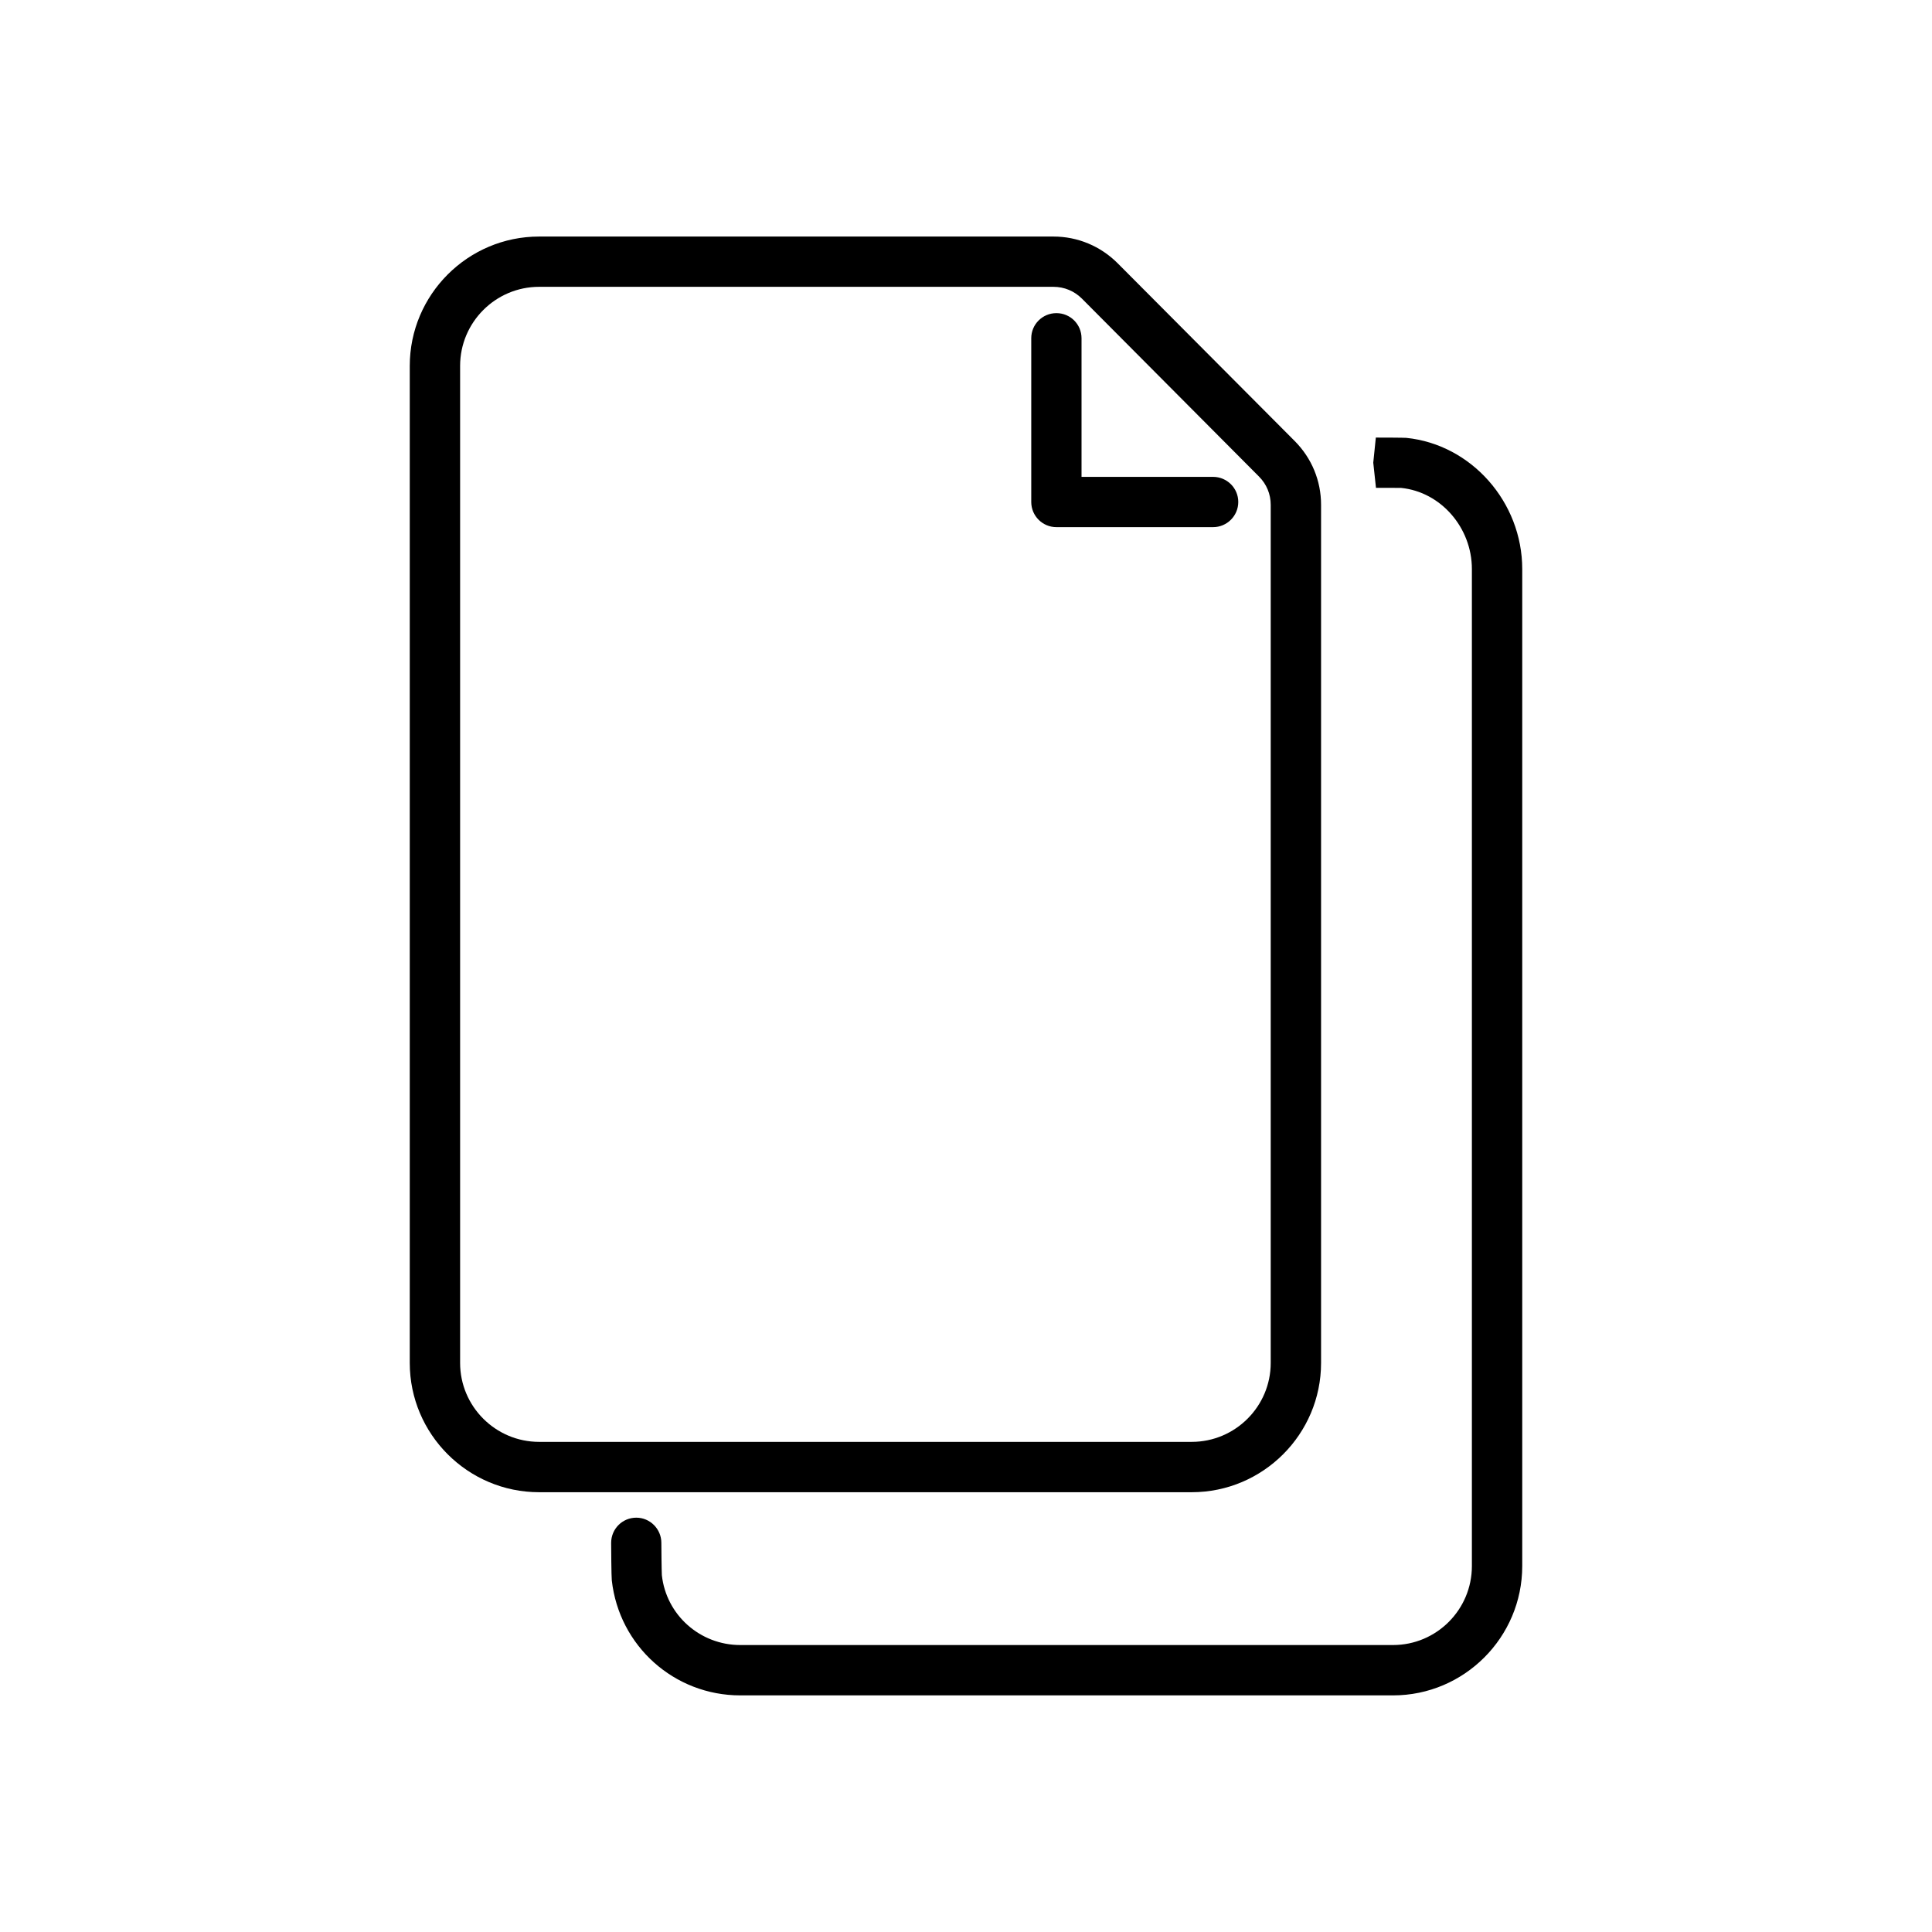
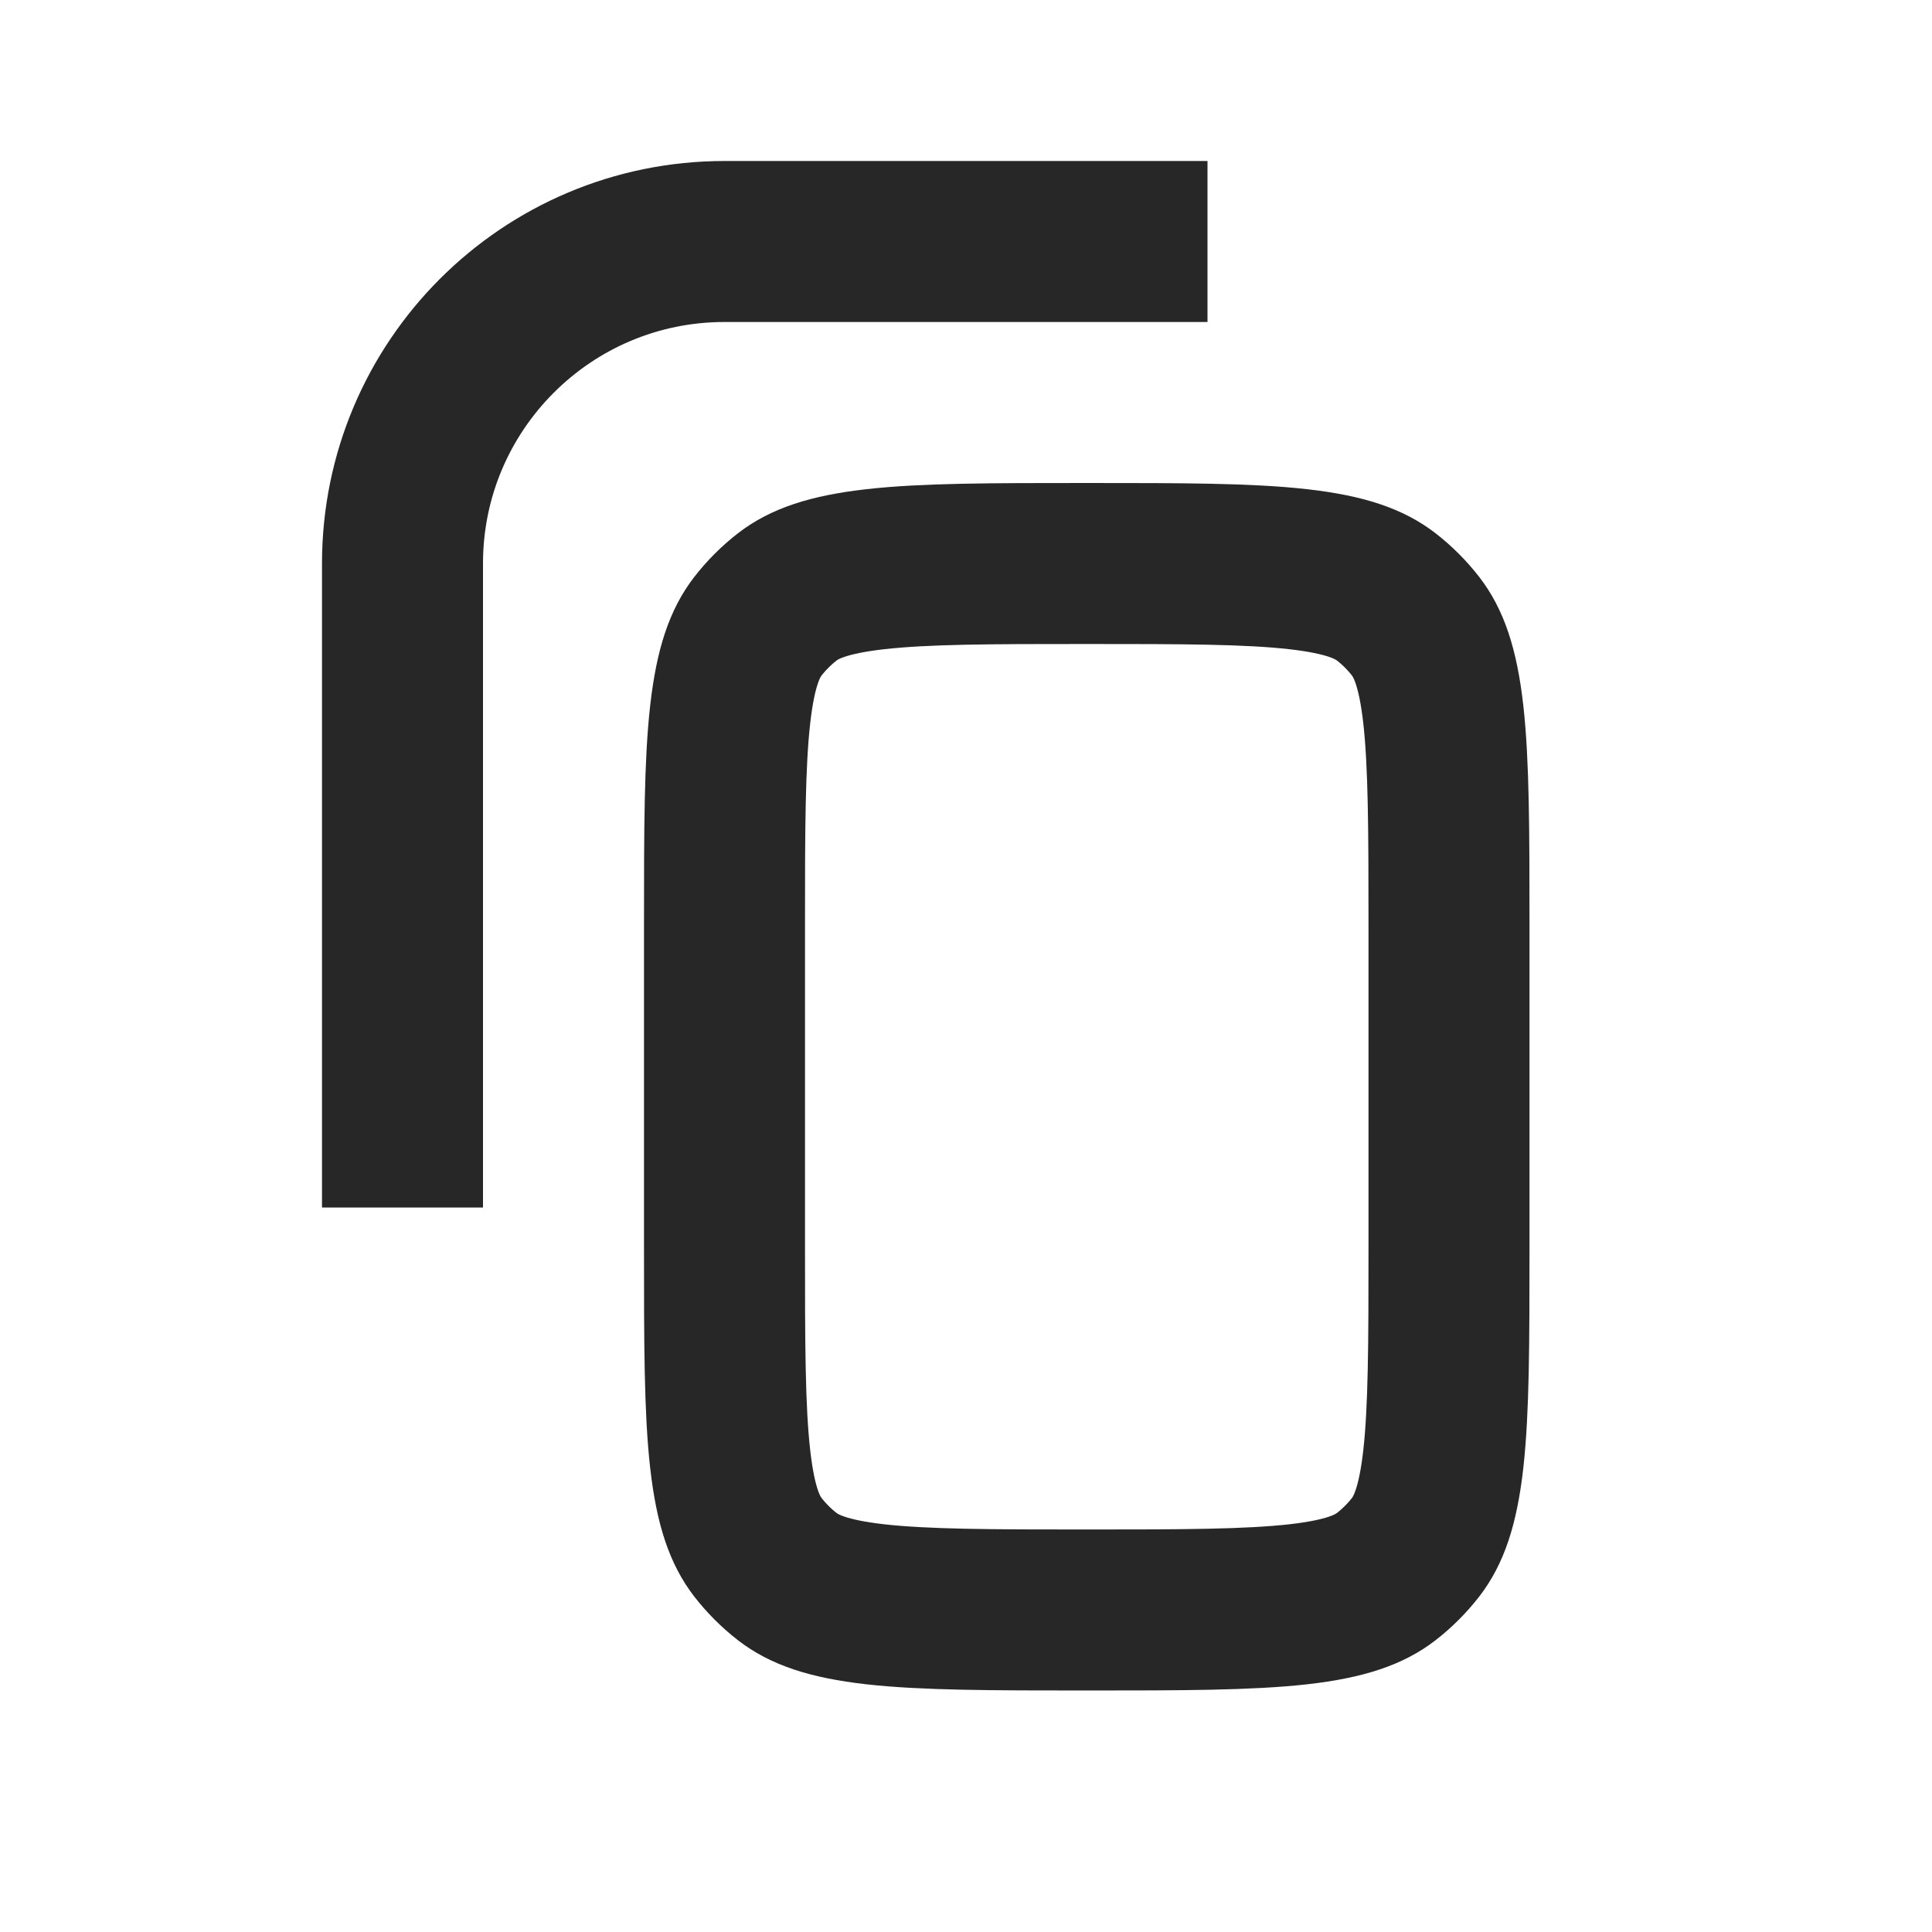
- <svg xmlns="http://www.w3.org/2000/svg" fill="#000000" width="800px" height="800px" viewBox="0 0 270.92 270.92" style="shape-rendering:geometricPrecision; text-rendering:geometricPrecision; image-rendering:optimizeQuality; fill-rule:evenodd; clip-rule:evenodd" version="1.1" xml:space="preserve">
-   <defs>
-     <style type="text/css">
-    
-     .fil0 {fill:black;fill-rule:nonzero}
-    
-   </style>
-   </defs>
-   <g id="Layer_x0020_1">
-     <path class="fil0" d="M64.52 191.12l0 -139.81c0,-6.11 4.97,-11.09 11.08,-11.09l72.12 0c1.53,0 2.94,0.6 4,1.66l24.82 24.94c1.07,1.07 1.65,2.47 1.65,3.97l0 120.33c0,6.1 -4.97,11.07 -11.08,11.07l-91.51 0c-6.11,0 -11.08,-4.97 -11.08,-11.07zm132.68 -129.72c-0.46,-0.03 -3.17,-0.04 -4.27,-0.04l-0.36 3.52 0.38 3.53c0.91,0 3.08,-0.01 3.54,0.01 5.57,0.57 9.91,5.58 9.91,11.38l0 139.8c0,6.12 -4.96,11.08 -11.06,11.08l-91.53 0c-5.65,0 -10.39,-4.22 -11,-9.8 -0.04,-0.71 -0.07,-4.04 -0.07,-4.53 0,-1.94 -1.58,-3.53 -3.51,-3.53 -1.97,0 -3.53,1.59 -3.53,3.53 0,0.6 0.03,4.71 0.09,5.25 1.02,9.21 8.75,16.14 18.02,16.14l91.53 0c9.98,0 18.12,-8.14 18.12,-18.14l0 -139.8c0,-9.39 -7.13,-17.47 -16.26,-18.4zm-23.56 8.99c0,-1.95 -1.59,-3.52 -3.53,-3.52l-18.45 0 0 -19.44c0,-1.95 -1.57,-3.52 -3.52,-3.52 -1.95,0 -3.53,1.57 -3.53,3.52l0 22.96c0,1.95 1.58,3.53 3.53,3.53l21.97 0c1.94,0 3.53,-1.58 3.53,-3.53zm11.61 120.73l0 -120.33c0,-3.38 -1.31,-6.54 -3.69,-8.94l-24.84 -24.94c-2.4,-2.4 -5.6,-3.74 -9,-3.74l-72.12 0c-10,0 -18.14,8.14 -18.14,18.14l0 139.81c0,9.99 8.14,18.13 18.14,18.13l91.51 0c10,0 18.14,-8.14 18.14,-18.13z" />
+ <svg xmlns="http://www.w3.org/2000/svg" width="800px" height="800px" viewBox="0 0 24 24" fill="none">
+   <g id="SVGRepo_bgCarrier" stroke-width="0" />
+   <g id="SVGRepo_tracerCarrier" stroke-linecap="round" stroke-linejoin="round" />
+   <g id="SVGRepo_iconCarrier">
+     <path d="M15 3H9C6.791 3 5 4.791 5 7V15" stroke="#272727" stroke-width="2" />
+     <path d="M9 11.5C9 10.304 9.001 9.491 9.071 8.872C9.139 8.274 9.259 7.983 9.413 7.782C9.52 7.644 9.644 7.52 9.782 7.413C9.983 7.259 10.274 7.139 10.872 7.071C11.491 7.001 12.304 7 13.5 7C14.696 7 15.509 7.001 16.128 7.071C16.726 7.139 17.017 7.259 17.218 7.413C17.356 7.52 17.48 7.644 17.587 7.782C17.741 7.983 17.861 8.274 17.929 8.872C17.998 9.491 18 10.304 18 11.5V15.5C18 16.696 17.998 17.509 17.929 18.128C17.861 18.726 17.741 19.017 17.587 19.218C17.48 19.356 17.356 19.48 17.218 19.587C17.017 19.741 16.726 19.861 16.128 19.929C15.509 19.998 14.696 20 13.5 20C12.304 20 11.491 19.998 10.872 19.929C10.274 19.861 9.983 19.741 9.782 19.587C9.644 19.48 9.52 19.356 9.413 19.218C9.259 19.017 9.139 18.726 9.071 18.128C9.001 17.509 9 16.696 9 15.5V11.5Z" stroke="#272727" stroke-width="2" />
  </g>
</svg>
